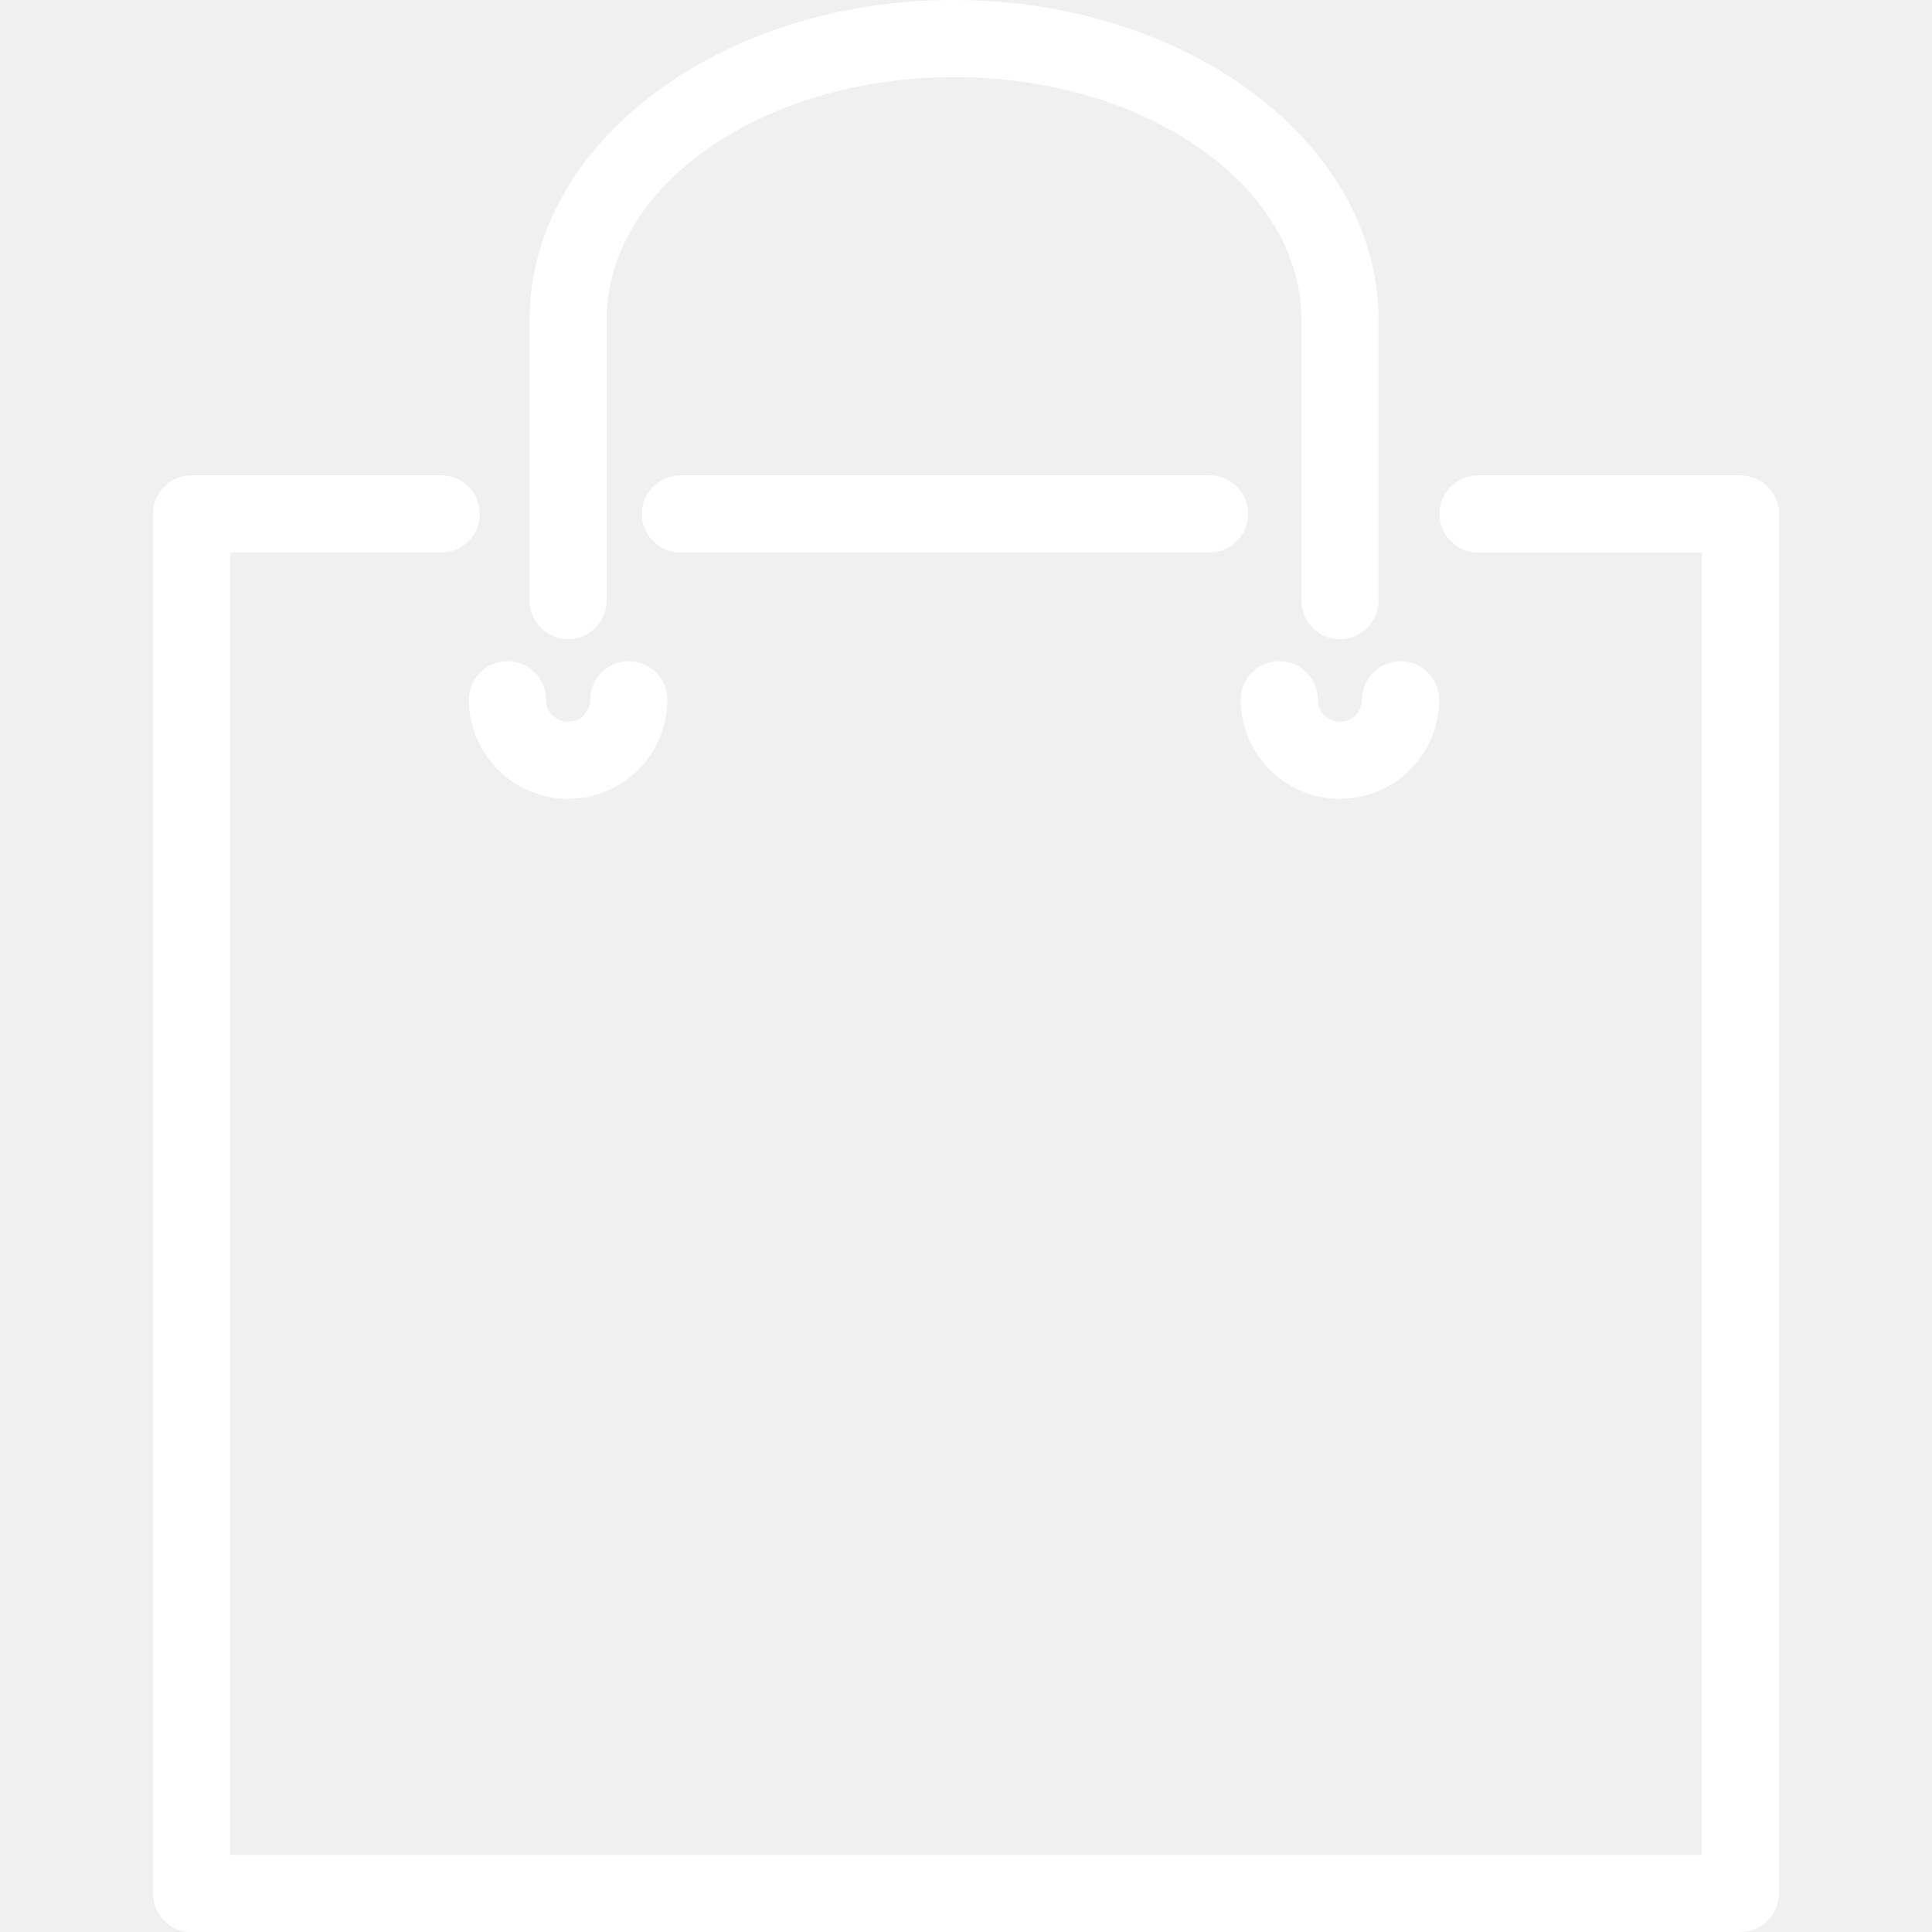
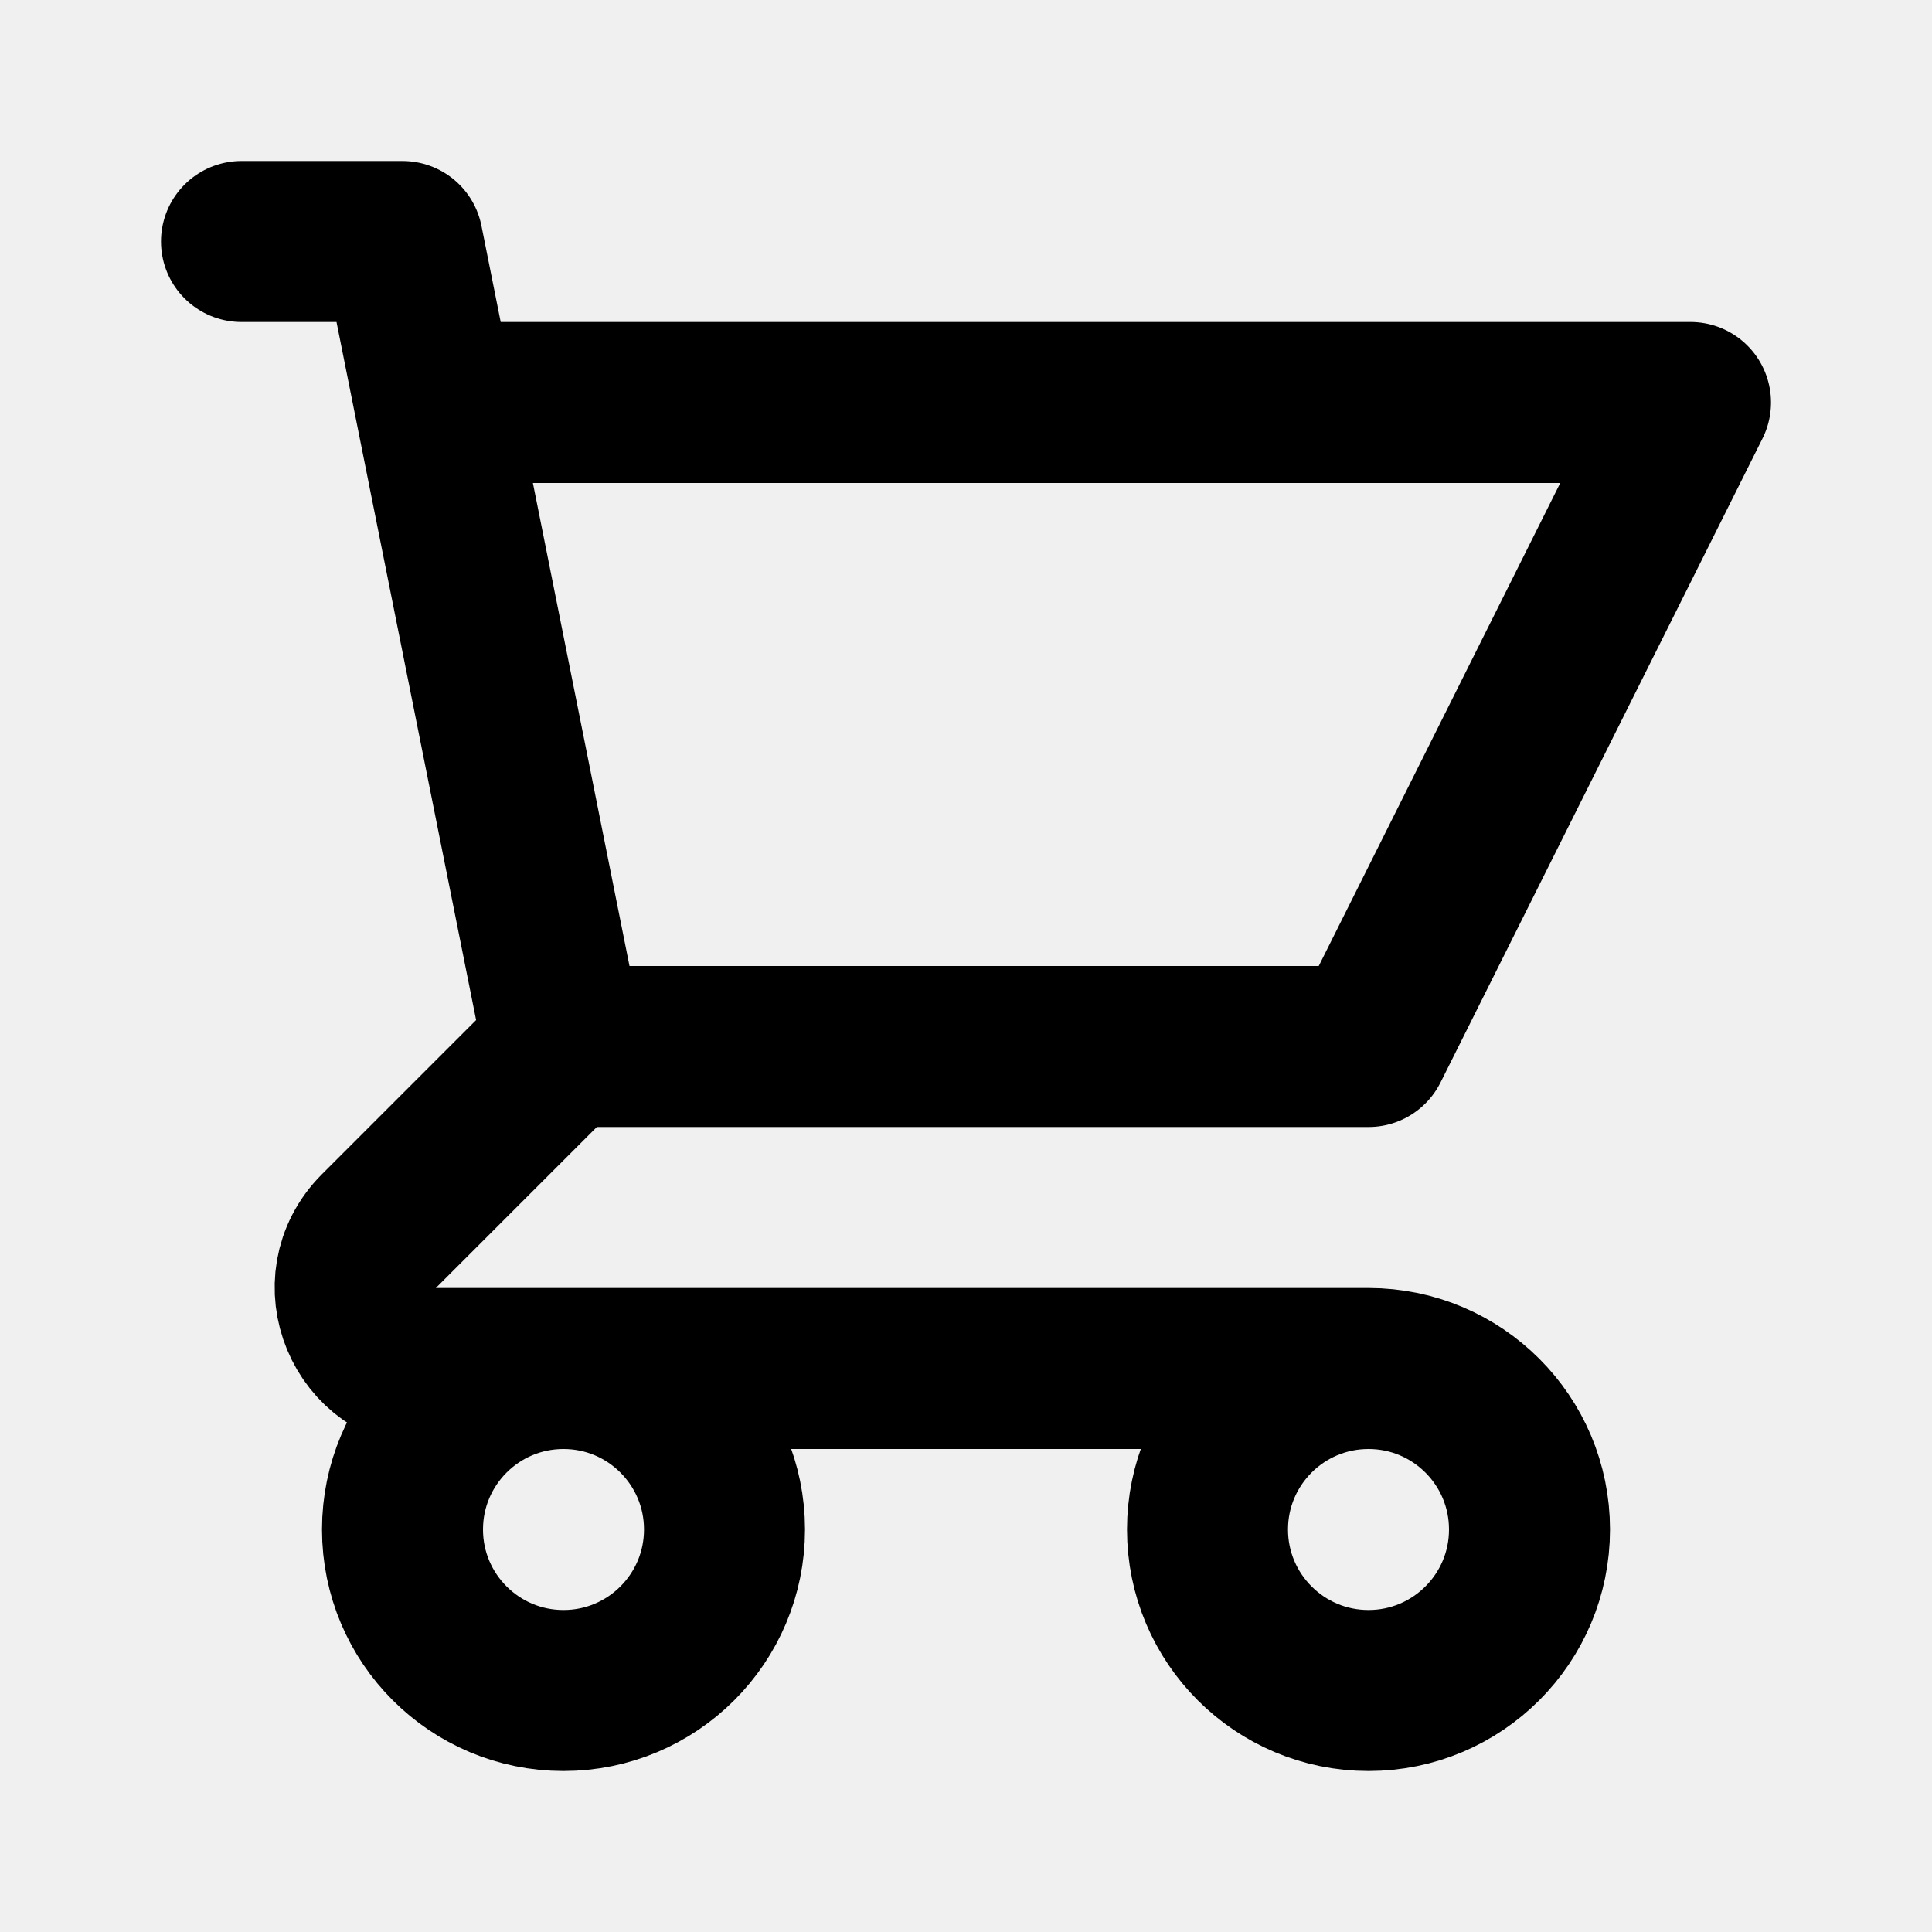
- <svg xmlns="http://www.w3.org/2000/svg" version="1.1" id="Capa_1" x="0px" y="0px" viewBox="0 0 407.453 407.453" style="enable-background:new 0 0 407.453 407.453;" xml:space="preserve">
-   <g>
-     <path style="fill:#FFFFFF;" d="M255.099,116.515c4.487,0,8.129-3.633,8.129-8.129c0-4.495-3.642-8.129-8.129-8.129H143.486   c-4.487,0-8.129,3.633-8.129,8.129c0,4.495,3.642,8.129,8.129,8.129H255.099z" />
-     <path style="fill:#FFFFFF;" d="M367.062,100.258H311.69c-4.487,0-8.129,3.633-8.129,8.129c0,4.495,3.642,8.129,8.129,8.129h47.243   v274.681H48.519V116.515h44.536c4.487,0,8.129-3.633,8.129-8.129c0-4.495-3.642-8.129-8.129-8.129H40.391   c-4.487,0-8.129,3.633-8.129,8.129v290.938c0,4.495,3.642,8.129,8.129,8.129h326.671c4.487,0,8.129-3.633,8.129-8.129V108.386   C375.191,103.891,371.557,100.258,367.062,100.258z" />
-     <path style="fill:#FFFFFF;" d="M282.59,134.796c4.487,0,8.129-3.633,8.129-8.129V67.394C290.718,30.238,250.604,0,201.101,0   c-49.308,0-89.414,30.238-89.414,67.394v59.274c0,4.495,3.642,8.129,8.129,8.129s8.129-3.633,8.129-8.129V67.394   c0-28.198,32.823-51.137,73.36-51.137c40.334,0,73.157,22.939,73.157,51.137v59.274   C274.461,131.163,278.095,134.796,282.59,134.796z" />
-     <path style="fill:#FFFFFF;" d="M98.892,147.566c0,11.526,9.389,20.907,20.923,20.907c11.534,0,20.923-9.38,20.923-20.907   c0-4.495-3.642-8.129-8.129-8.129s-8.129,3.633-8.129,8.129c0,2.561-2.089,4.65-4.666,4.65c-2.569,0-4.666-2.089-4.666-4.65   c0-4.495-3.642-8.129-8.129-8.129S98.892,143.071,98.892,147.566z" />
-     <path style="fill:#FFFFFF;" d="M282.59,168.473c11.534,0,20.923-9.38,20.923-20.907c0-4.495-3.642-8.129-8.129-8.129   c-4.487,0-8.129,3.633-8.129,8.129c0,2.561-2.089,4.65-4.666,4.65c-2.577,0-4.666-2.089-4.666-4.65   c0-4.495-3.642-8.129-8.129-8.129c-4.487,0-8.129,3.633-8.129,8.129C261.667,159.092,271.055,168.473,282.59,168.473z" />
-   </g>
-   <g>
- </g>
-   <g>
- </g>
-   <g>
- </g>
-   <g>
- </g>
-   <g>
- </g>
-   <g>
- </g>
-   <g>
- </g>
-   <g>
- </g>
-   <g>
- </g>
-   <g>
- </g>
-   <g>
- </g>
-   <g>
- </g>
-   <g>
- </g>
-   <g>
- </g>
-   <g>
- </g>
+ <svg xmlns="http://www.w3.org/2000/svg" class="h-6 w-6" fill="none" viewBox="0 0 24 24" stroke="currentColor">
+   <path stroke-linecap="round" stroke-linejoin="round" stroke-width="2" d="M3 3h2l.4 2M7 13h10l4-8H5.4M7 13L5.4 5M7 13l-2.293 2.293c-.63.63-.184 1.707.707 1.707H17m0 0a2 2 0 100 4 2 2 0 000-4zm-8 2a2 2 0 11-4 0 2 2 0 014 0z" />
</svg>
